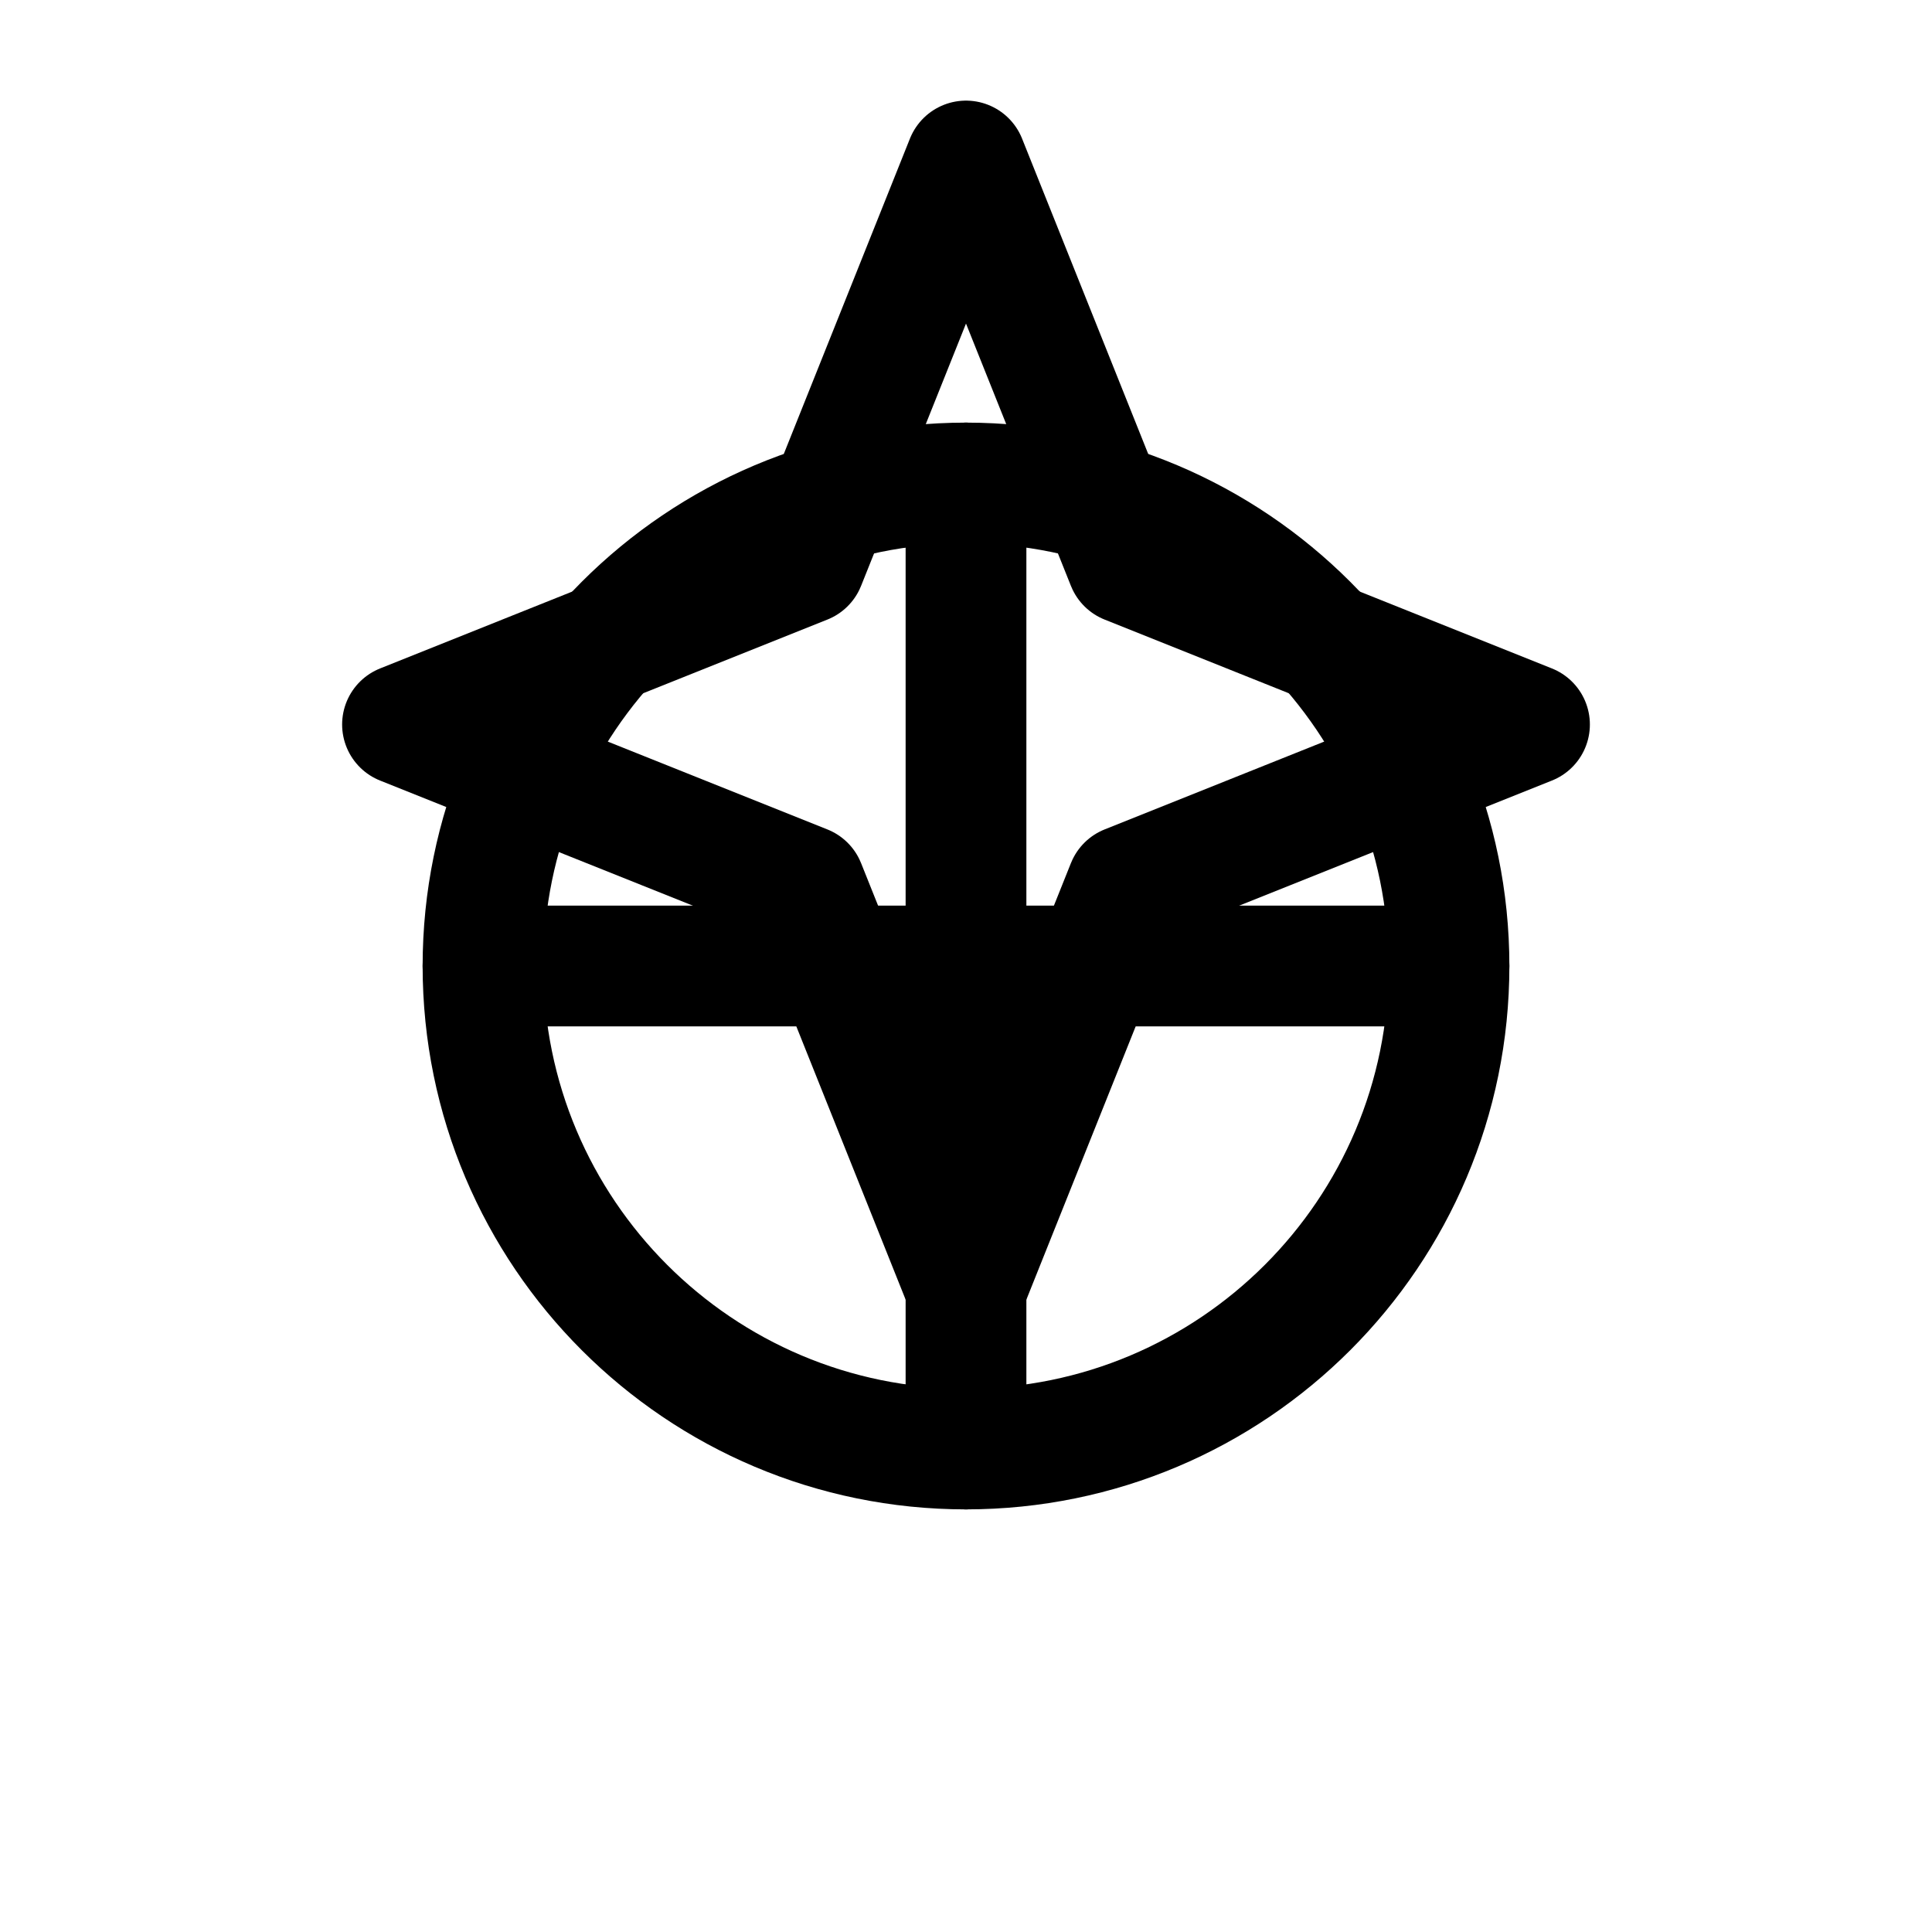
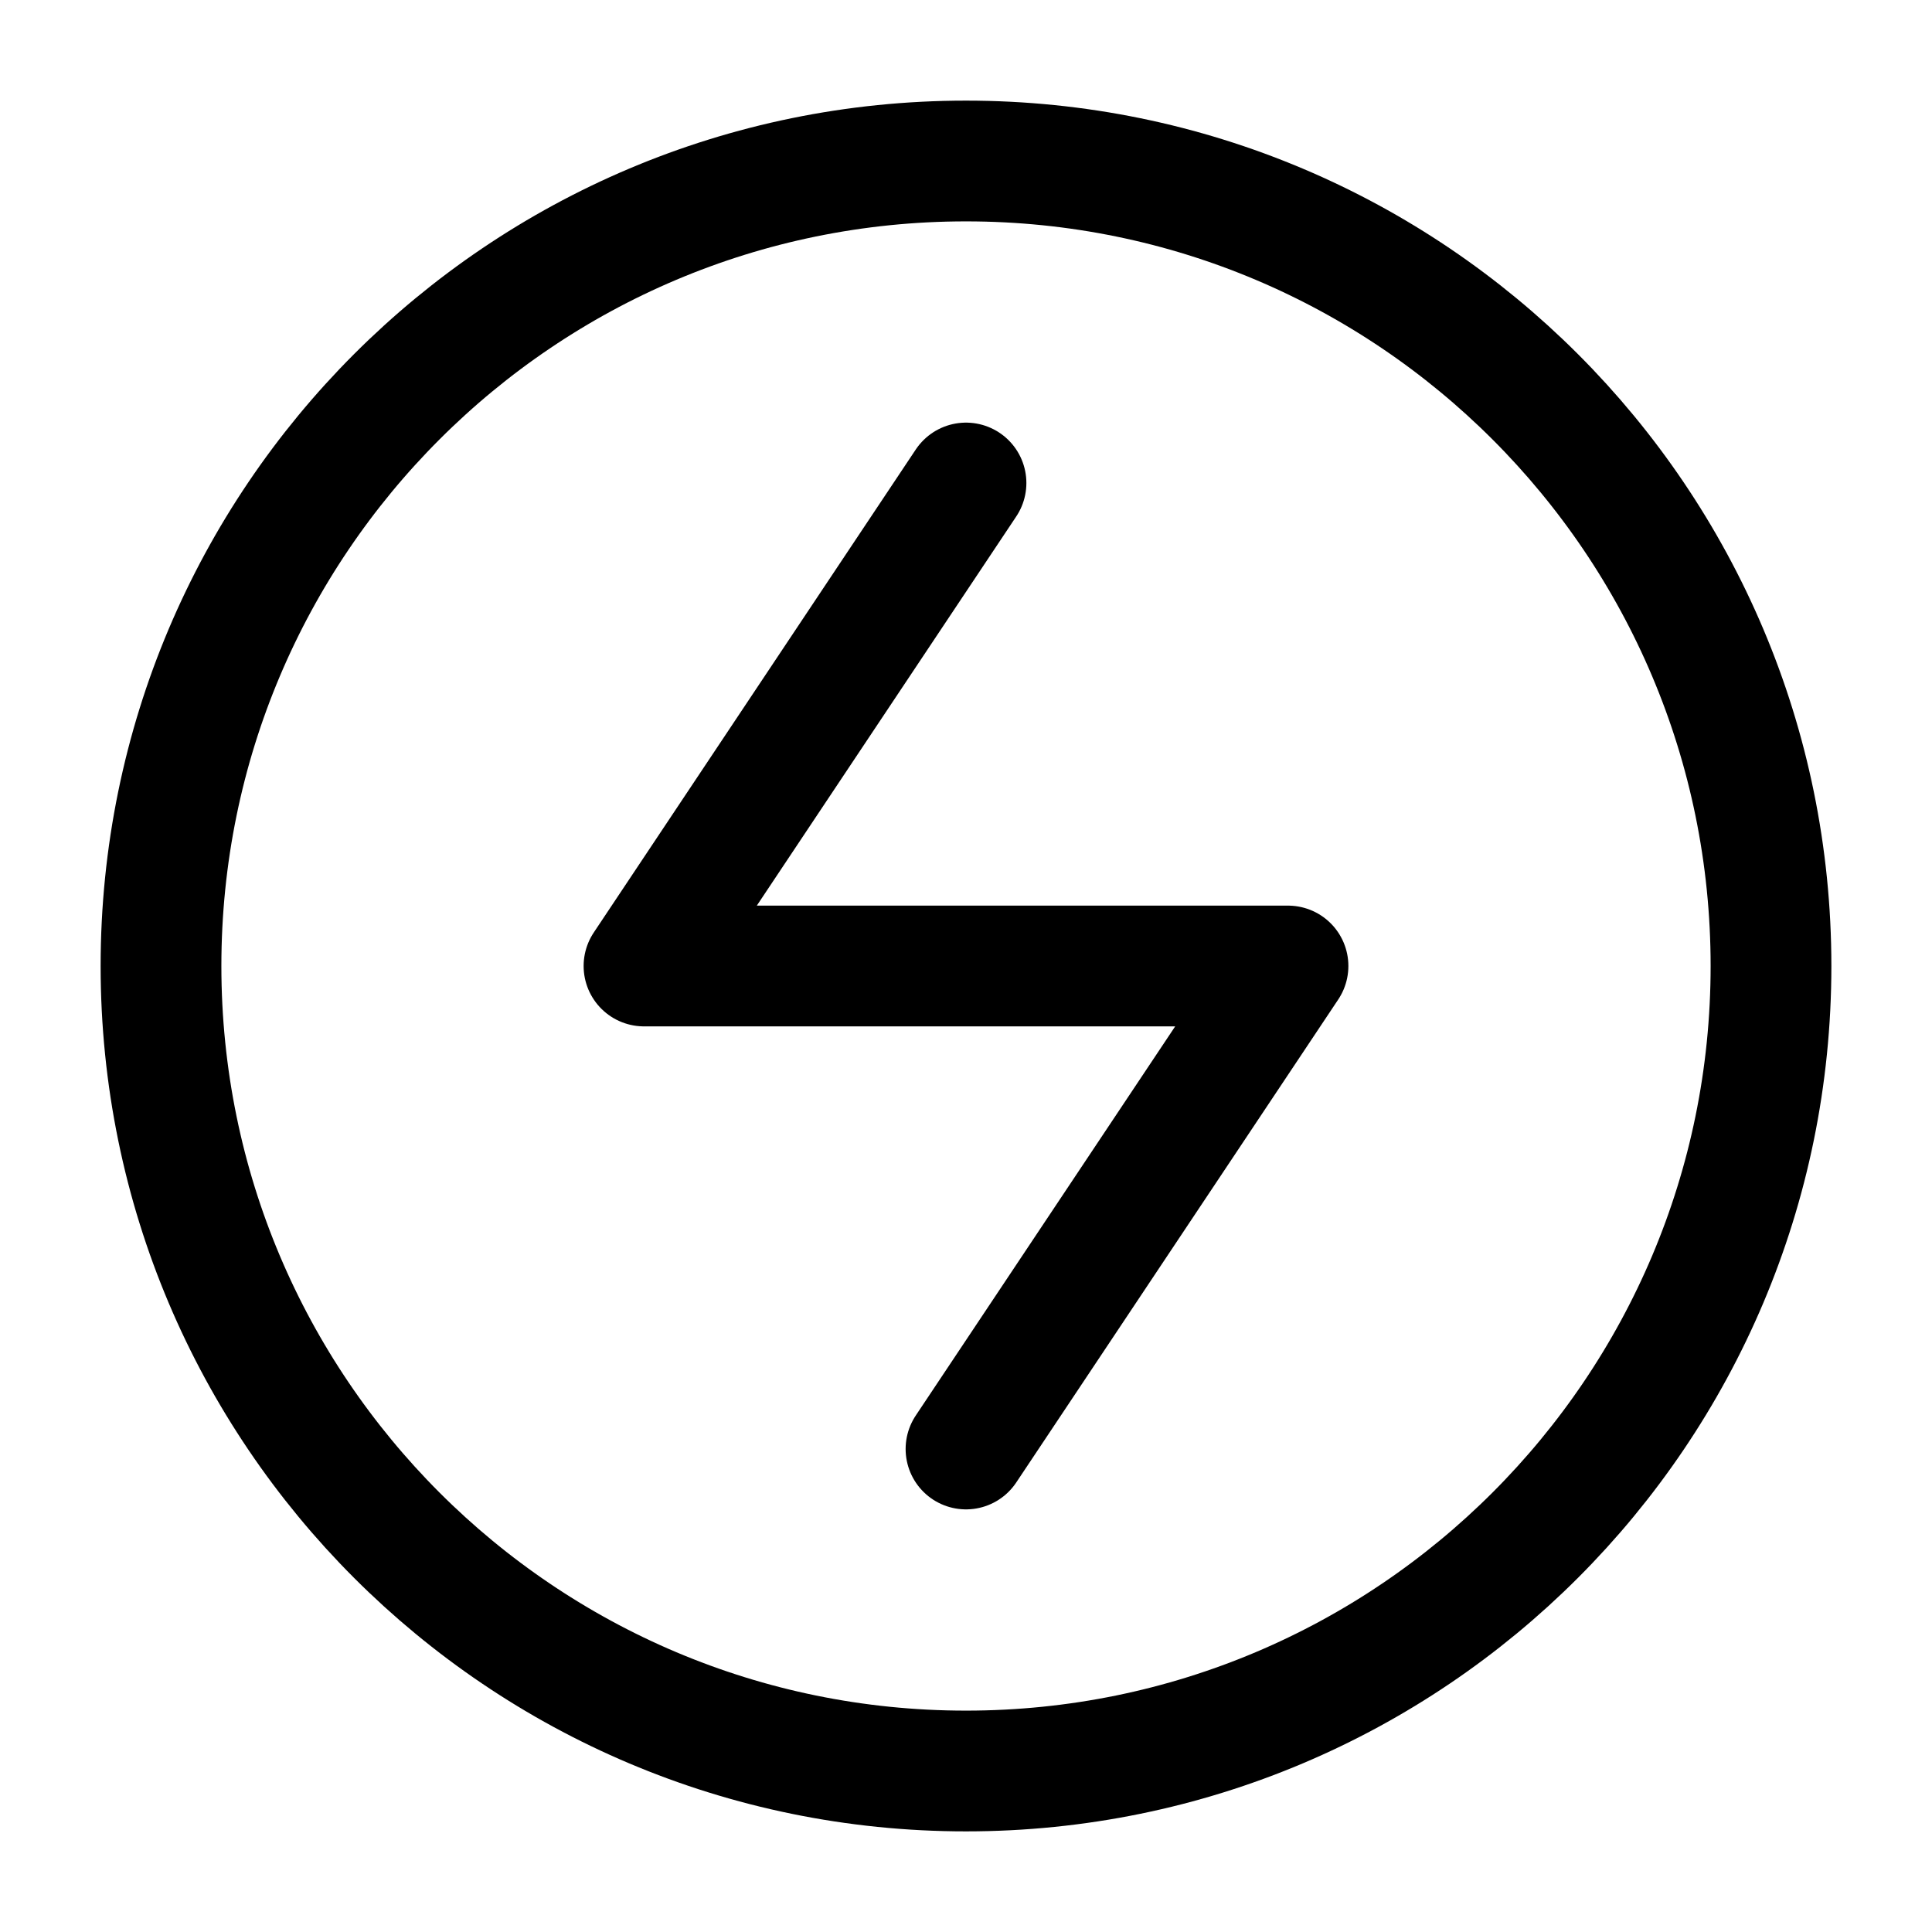
<svg xmlns="http://www.w3.org/2000/svg" viewBox="0 0 24 24" width="24" height="24" fill="none" stroke="currentColor" stroke-width="1.5" stroke-linecap="round" stroke-linejoin="round">
-   <path d="M12 2l-2 5-5 2 5 2 2 5 2-5 5-2-5-2-2-5z" />
-   <circle cx="12" cy="12" r="6" />
-   <path d="M12 6v12M6 12h12" />
+   <circle cx="12" cy="12" r="10" />
+   <path d="M12 6l-4 6h8l-4 6" />
</svg>
